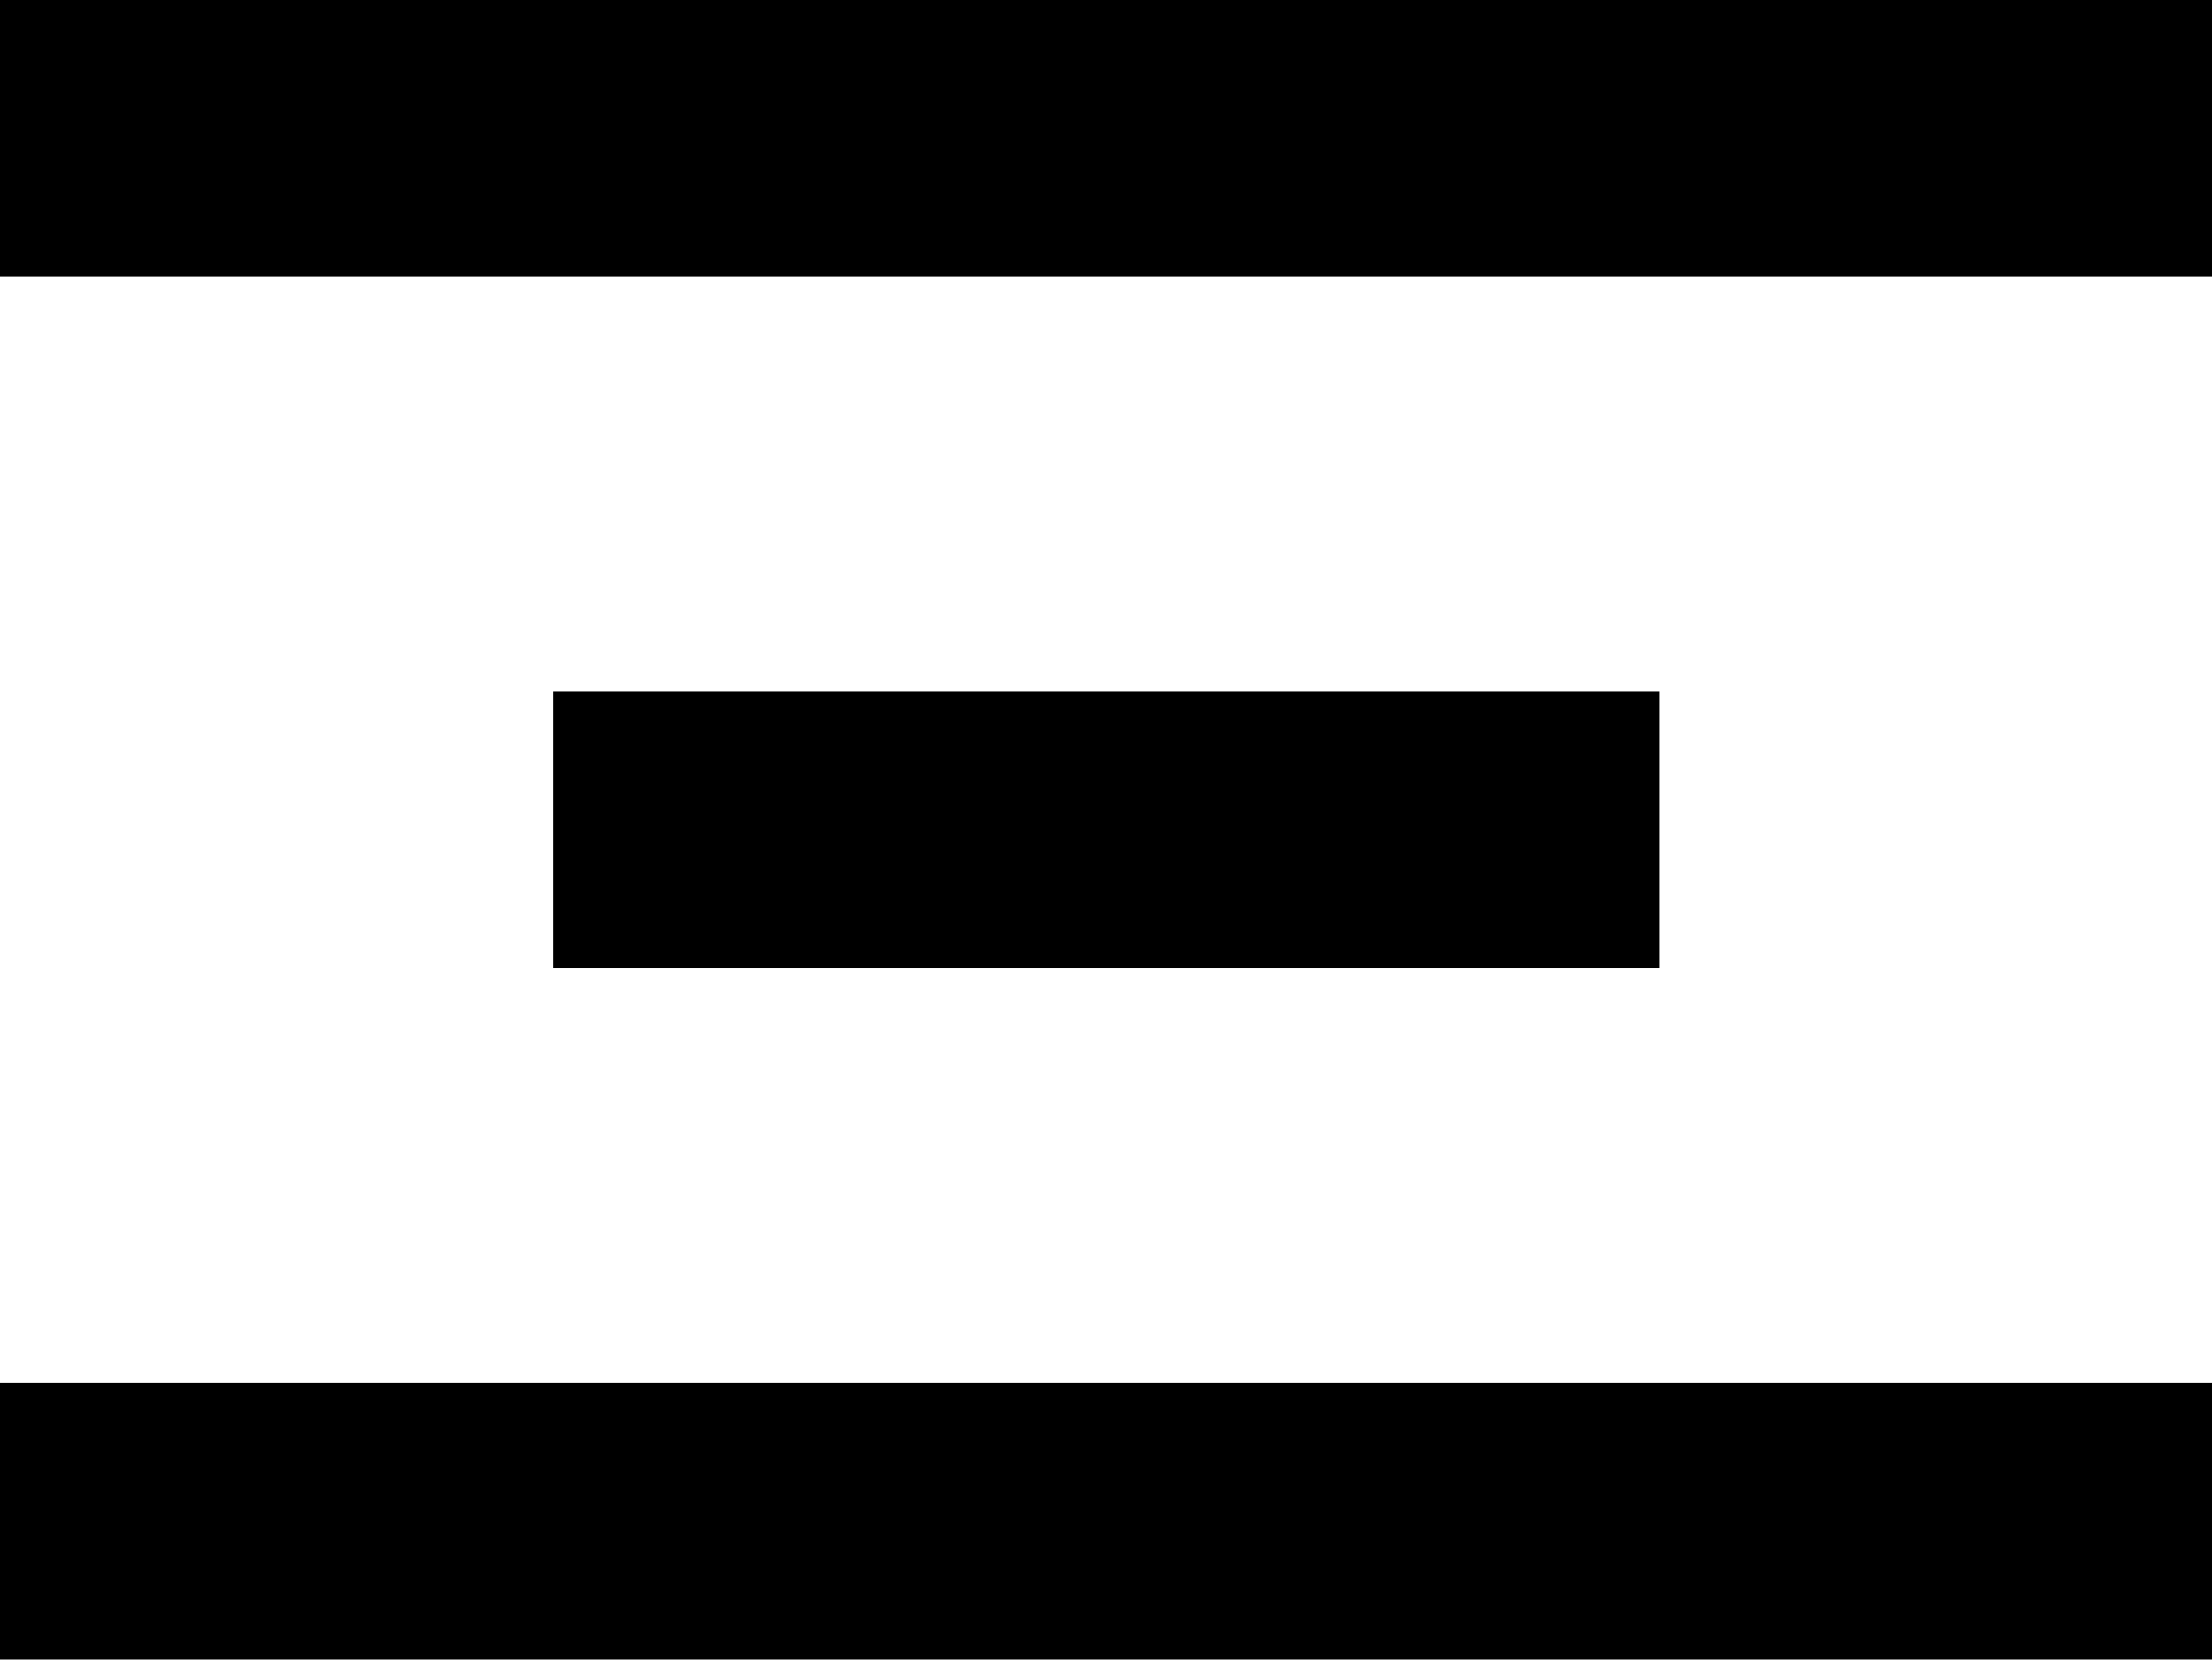
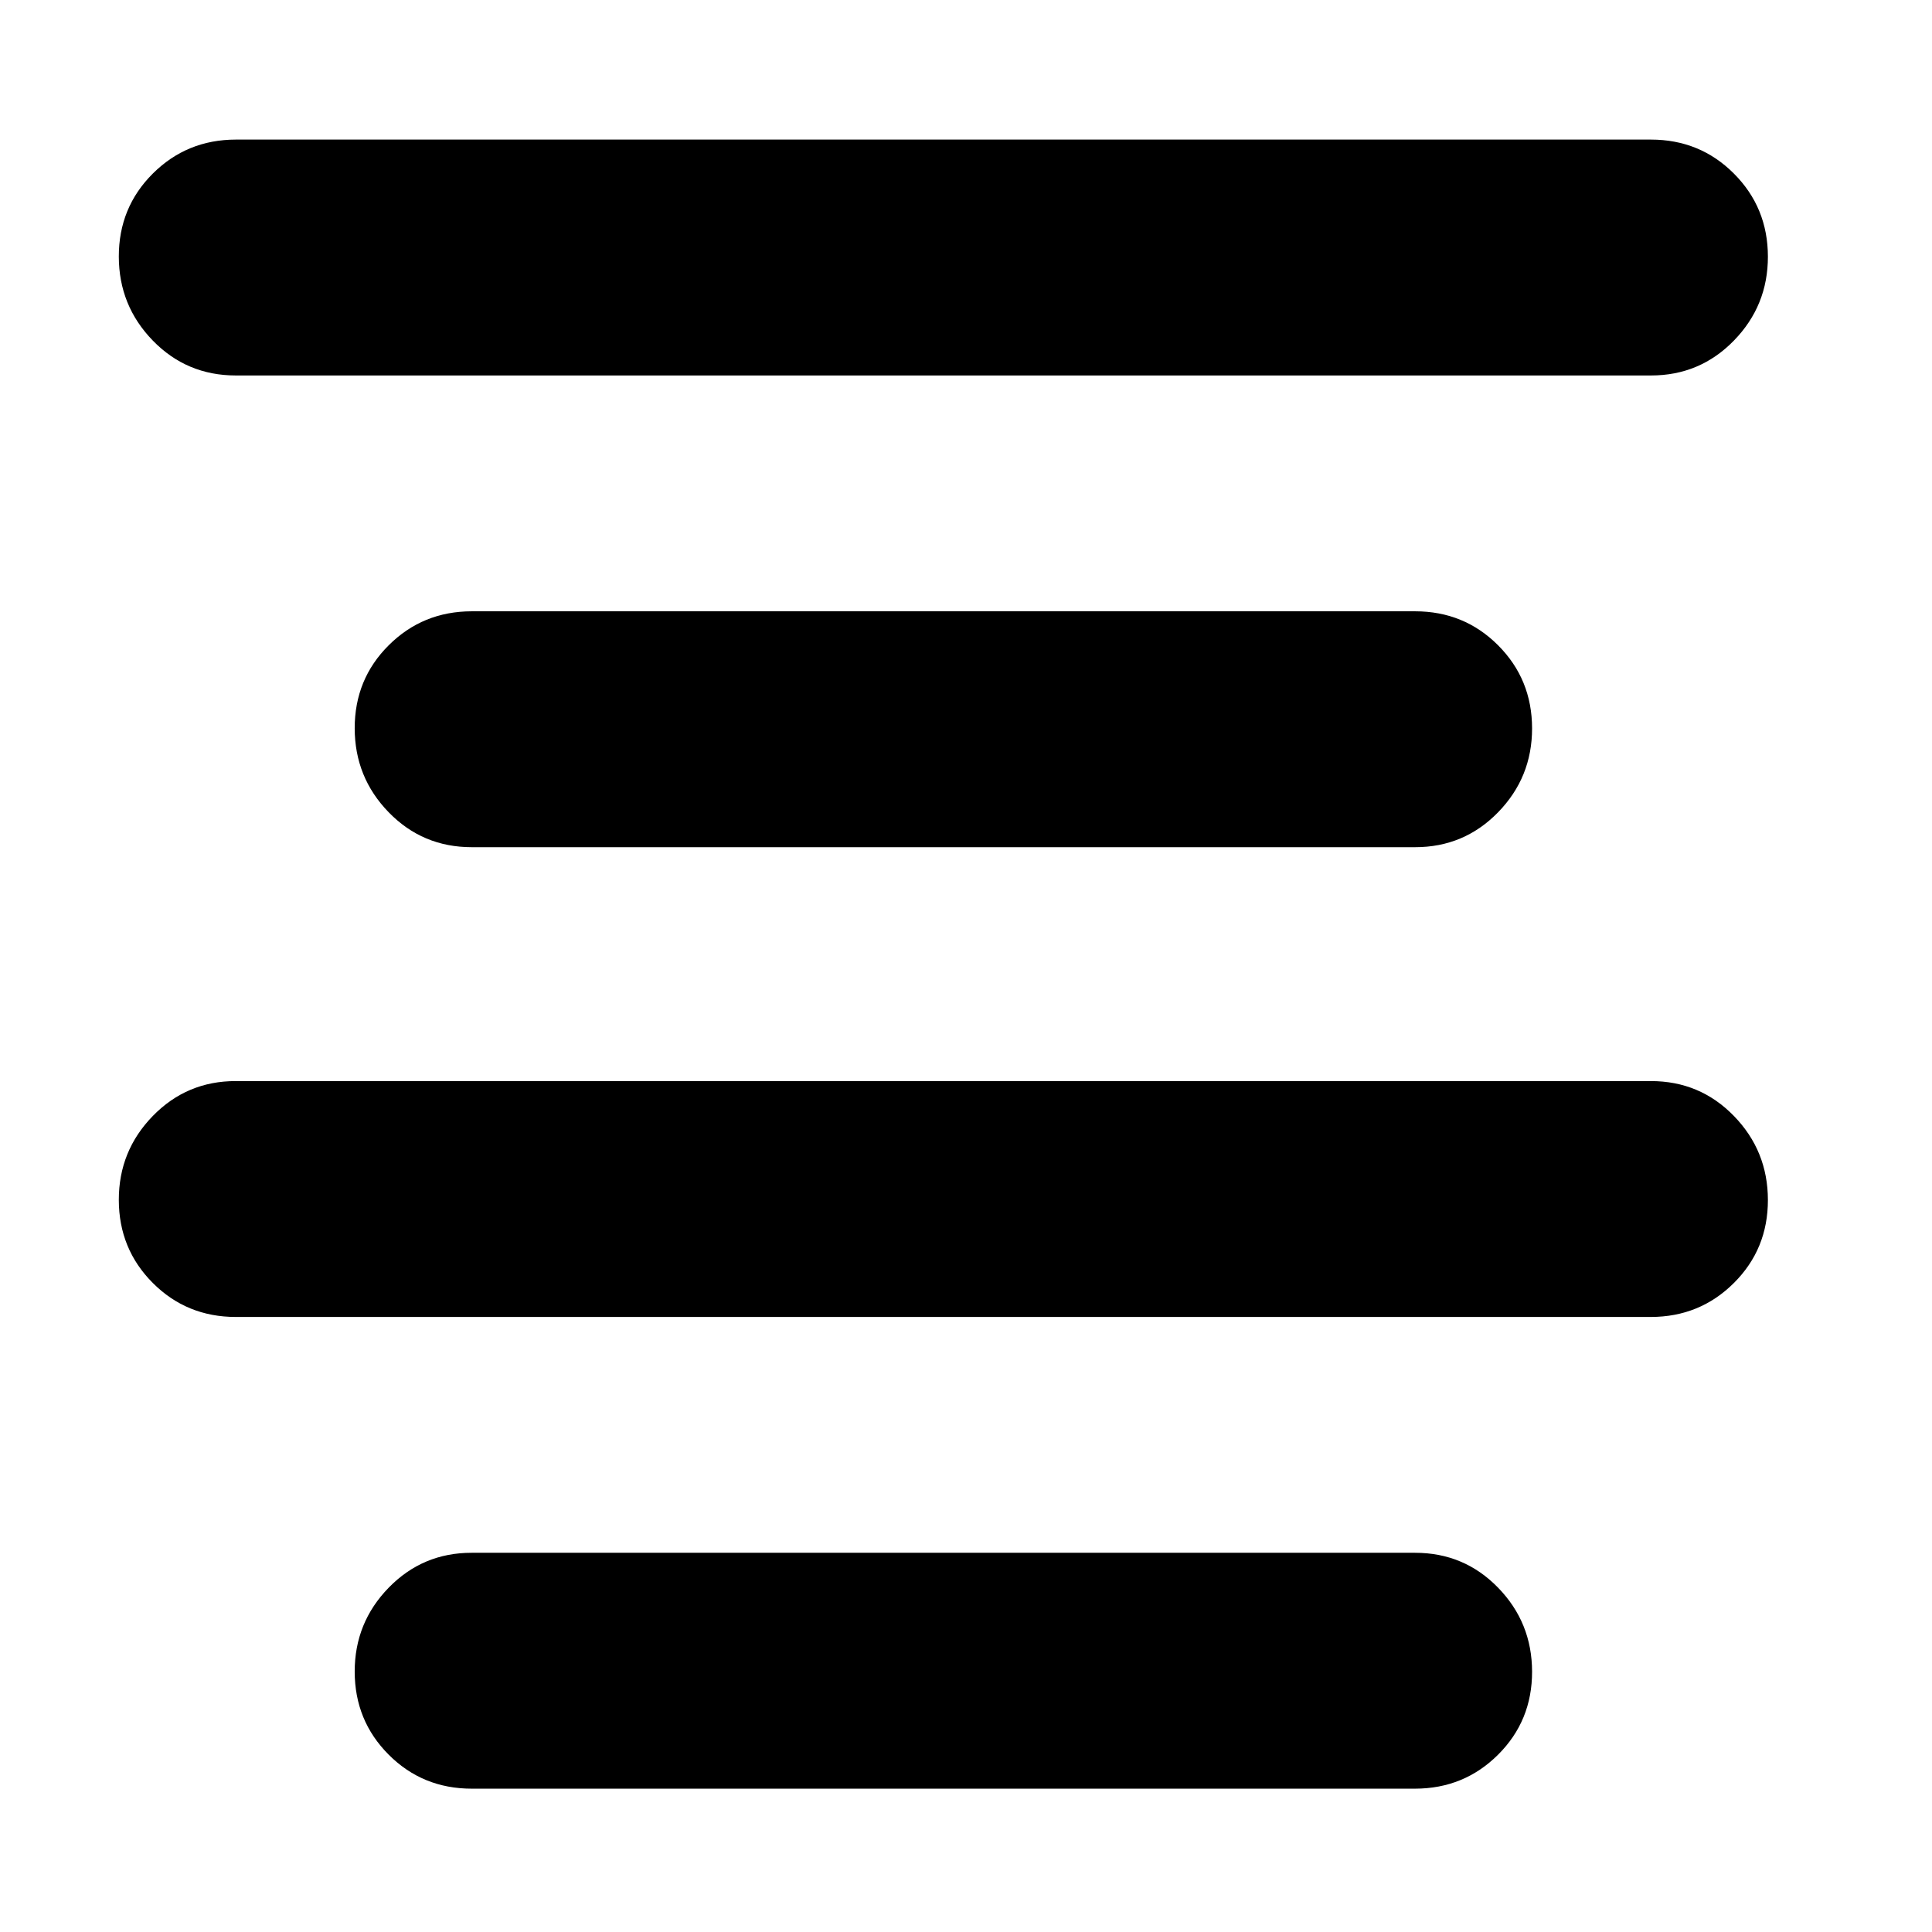
- <svg xmlns="http://www.w3.org/2000/svg" t="1512976541445" class="icon" style="" viewBox="0 0 1365 1024" version="1.1" p-id="7830" width="170.625" height="128">
+ <svg xmlns="http://www.w3.org/2000/svg" t="1513677152950" class="icon" style="" viewBox="0 0 1024 1024" version="1.1" p-id="11017" width="32" height="32">
  <defs>
    <style type="text/css" />
  </defs>
-   <path d="M0 1024V853.333h1365.333v170.667H0z m341.333-426.667V426.667h682.667v170.667H341.333zM0 0h1365.333v170.667H0V0z" p-id="7831" />
+   <path d="M124.992 199.008q-26.016 0-44-18.496T62.976 136t18.016-44 44-18.016h750.016q26.016 0 44 18.016t18.016 44-18.016 44.512-44 18.496H124.992zM750.016 324q26.016 0 44 18.016t18.016 44-18.016 44.512-44 18.496h-500q-26.016 0-44-18.496T188 386.016t18.016-44 44-18.016h500z m124.992 248.992q26.016 0 44 18.496T937.024 636t-18.016 44-44 18.016H124.992q-26.016 0-44-18.016t-18.016-44 18.016-44.512 44-18.496h750.016zM750.016 823.008q26.016 0 44 18.496t18.016 44.512-18.016 44-44 18.016h-500q-26.016 0-44-18.016t-18.016-44 18.016-44.512 44-18.496h500z" fill="" p-id="11018" />
</svg>
